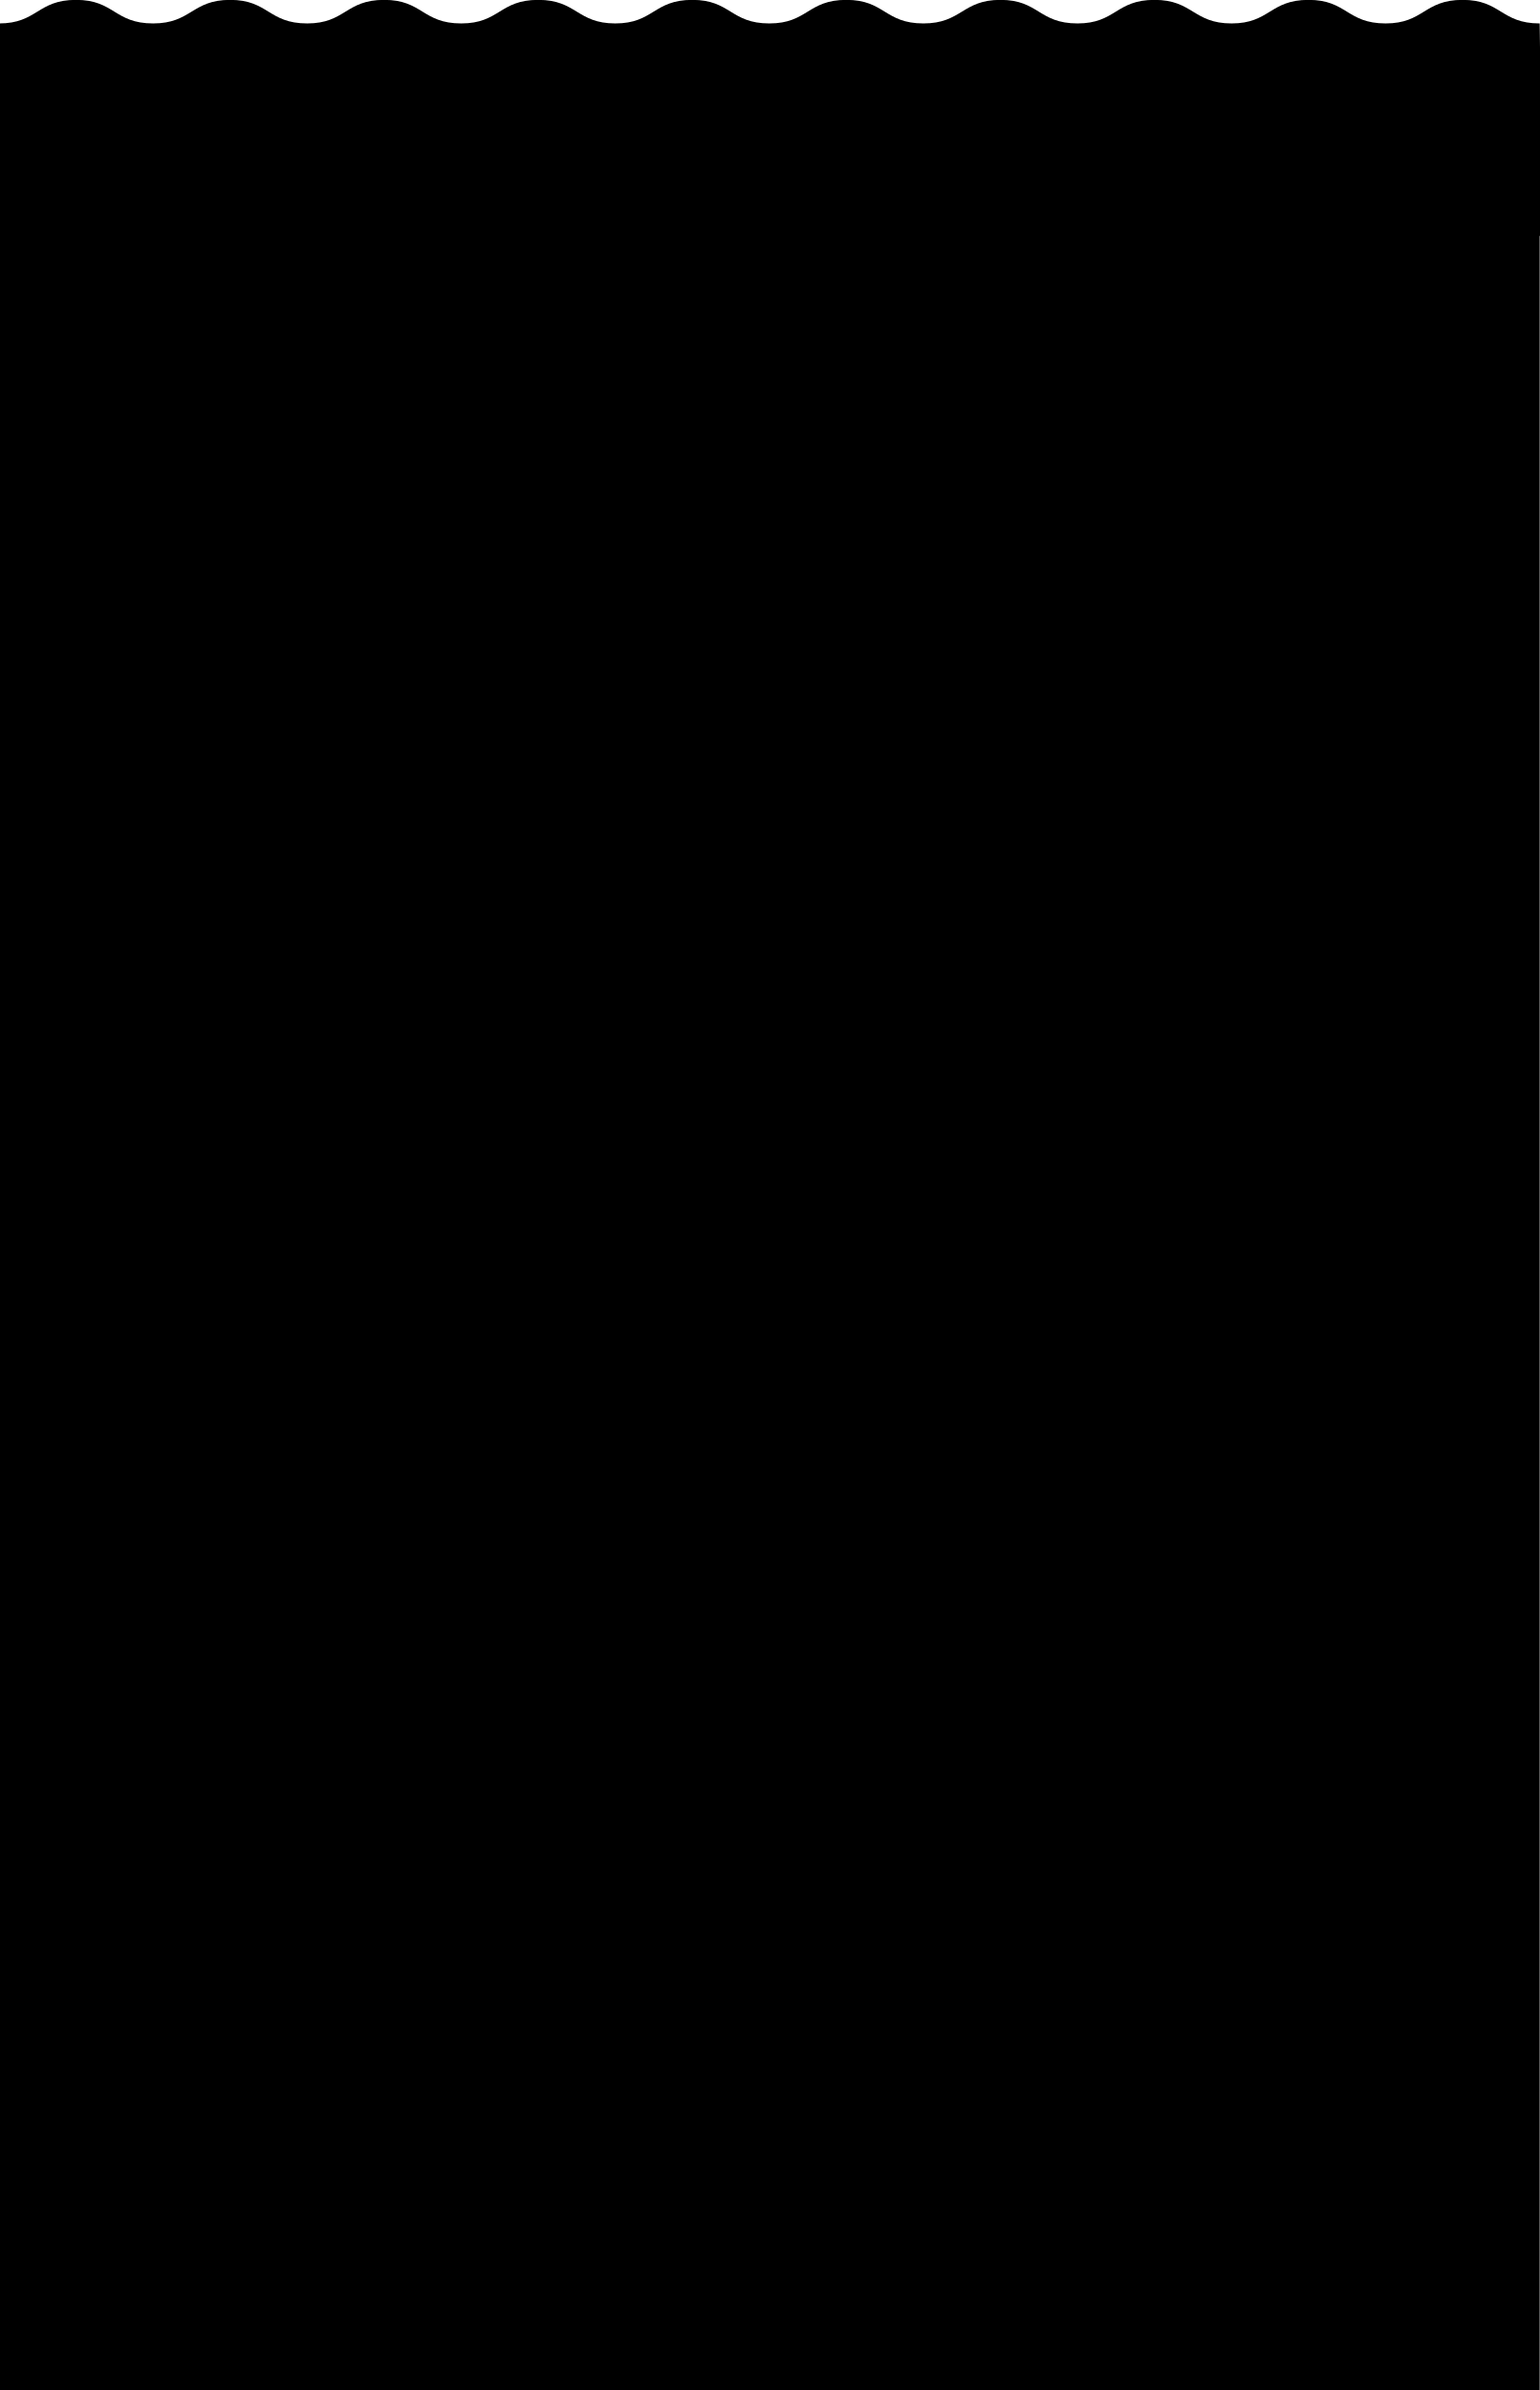
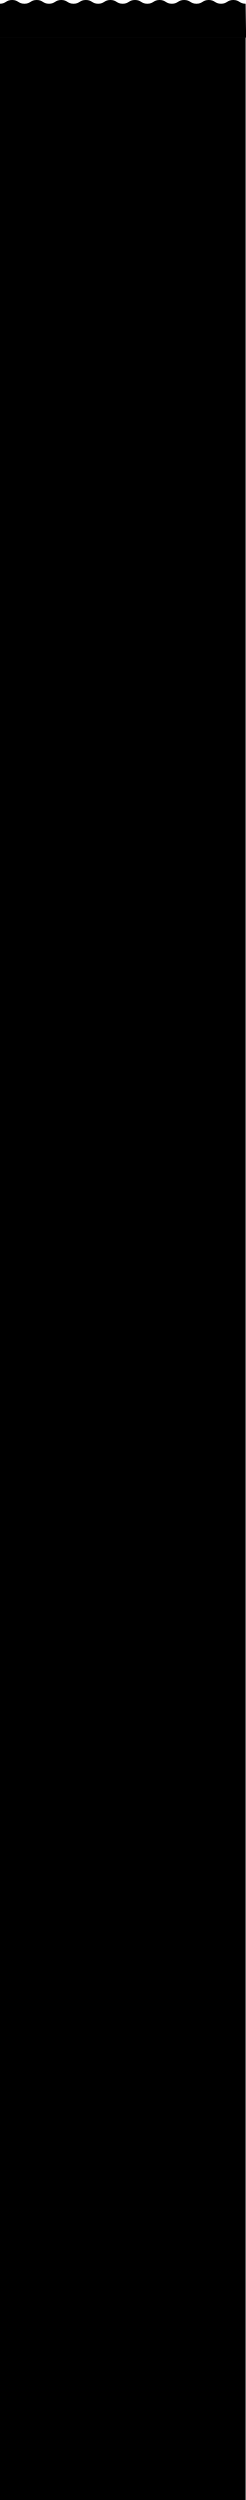
- <svg xmlns="http://www.w3.org/2000/svg" width="786" height="1220" viewBox="1 1 786 1220" fill="none">
+ <svg xmlns="http://www.w3.org/2000/svg" width="786" height="8000" viewBox="1 1 786 8000" fill="none">
  <path d="M786.999 12.961C767.211 12.961 767.211 0.938 747.674 0.938C727.886 0.938 727.887 12.961 708.349 12.961C688.562 12.961 688.562 0.938 669.024 0.938C649.237 0.938 649.237 12.961 629.7 12.961C610.162 12.961 609.912 0.938 590.375 0.938C570.587 0.938 570.587 12.961 551.05 12.961C531.262 12.961 531.262 0.938 511.725 0.938C492.188 0.938 491.937 12.961 472.4 12.961C452.613 12.961 452.613 0.938 433.075 0.938C413.288 0.938 413.288 12.961 393.75 12.961C373.963 12.961 373.963 0.938 354.426 0.938C334.638 0.938 334.638 12.961 315.101 12.961C295.564 12.961 295.313 0.938 275.776 0.938C255.988 0.938 255.988 12.961 236.451 12.961C216.663 12.961 216.663 0.938 197.126 0.938C177.339 0.938 177.339 12.961 157.801 12.961C138.014 12.961 138.014 0.938 118.477 0.938C98.939 0.938 98.689 12.961 79.152 12.961C59.364 12.961 59.364 0.938 39.827 0.938C20.039 0.938 20.039 12.961 0.502 12.961V121.418H788.502L786.999 12.961Z" fill="black" />
  <rect height="8000" width="786" y="119.5" x="1" fill="black" />
</svg>
